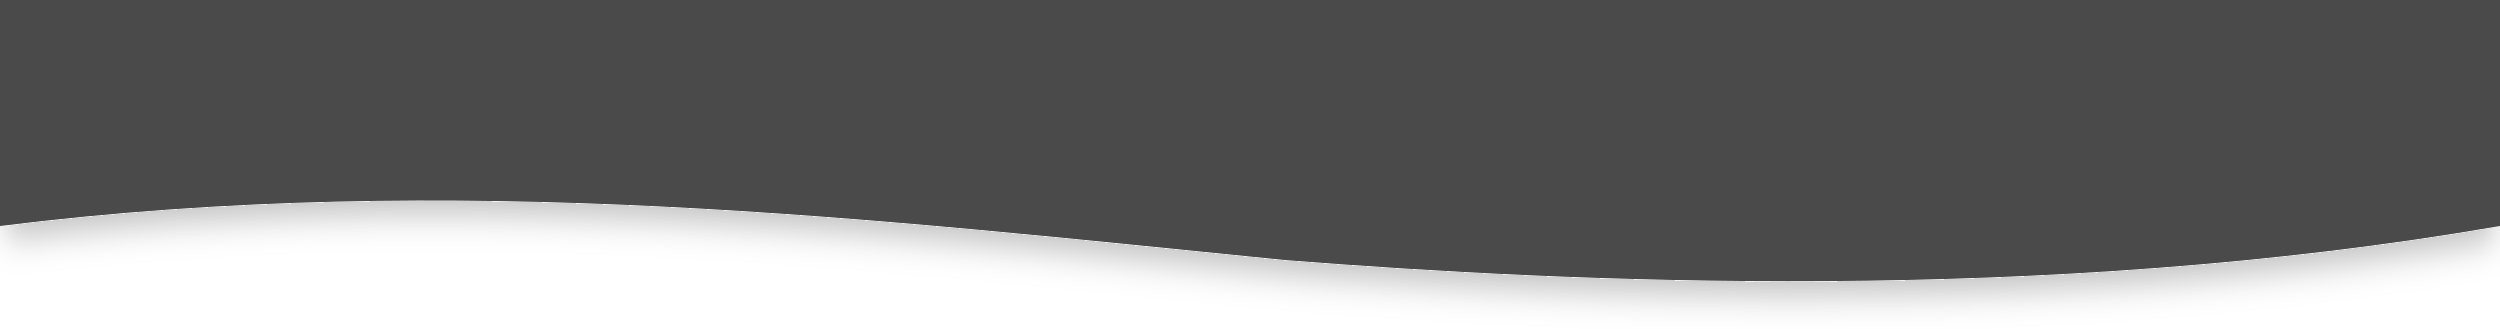
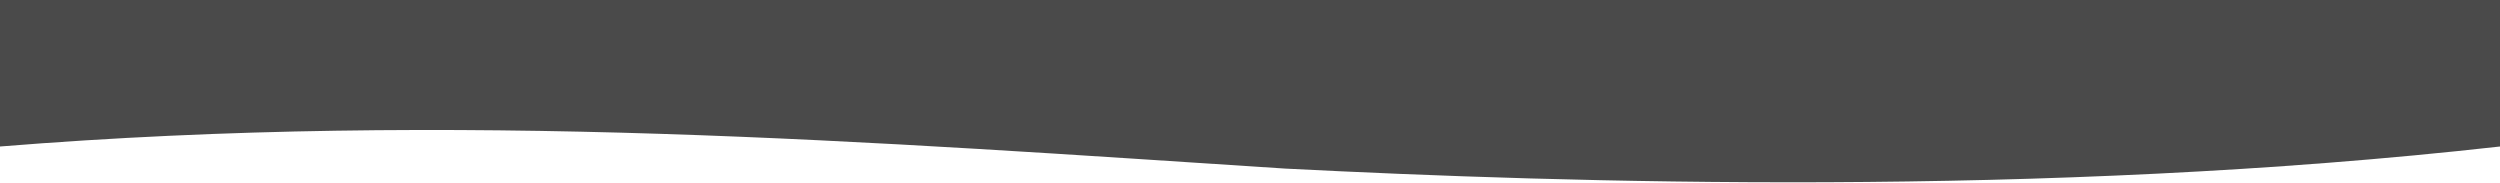
- <svg xmlns="http://www.w3.org/2000/svg" width="1440" height="189" viewBox="0 0 1440 189" fill="none">
-   <g filter="url(#filter0_d_7_3)">
-     <path d="M1440 0H-7.15256e-06V130.191C262.409 97.464 505.565 126.401 740.308 149.823C902.769 162.601 1176.72 175.885 1440 130.191V0Z" fill="#4A4A4A" />
-   </g>
-   <defs>
-     <filter id="filter0_d_7_3" x="-20" y="-13" width="1480" height="202" filterUnits="userSpaceOnUse" color-interpolation-filters="sRGB">
-       <feFlood flood-opacity="0" result="BackgroundImageFix" />
-       <feColorMatrix in="SourceAlpha" type="matrix" values="0 0 0 0 0 0 0 0 0 0 0 0 0 0 0 0 0 0 127 0" result="hardAlpha" />
-       <feOffset dy="7" />
-       <feGaussianBlur stdDeviation="10" />
-       <feComposite in2="hardAlpha" operator="out" />
-       <feColorMatrix type="matrix" values="0 0 0 0 0 0 0 0 0 0 0 0 0 0 0 0 0 0 0.25 0" />
-       <feBlend mode="normal" in2="BackgroundImageFix" result="effect1_dropShadow_7_3" />
-       <feBlend mode="normal" in="SourceGraphic" in2="effect1_dropShadow_7_3" result="shape" />
-     </filter>
-   </defs>
+ <svg xmlns="http://www.w3.org/2000/svg" width="1440" height="105" viewBox="0 0 1440 105" fill="none">
+   <path d="M1440 0H-7.15256e-06V84.383C262.409 63.171 505.565 81.927 740.308 97.108C902.769 105.389 1176.72 114 1440 84.383V0Z" fill="#4A4A4A" />
</svg>
